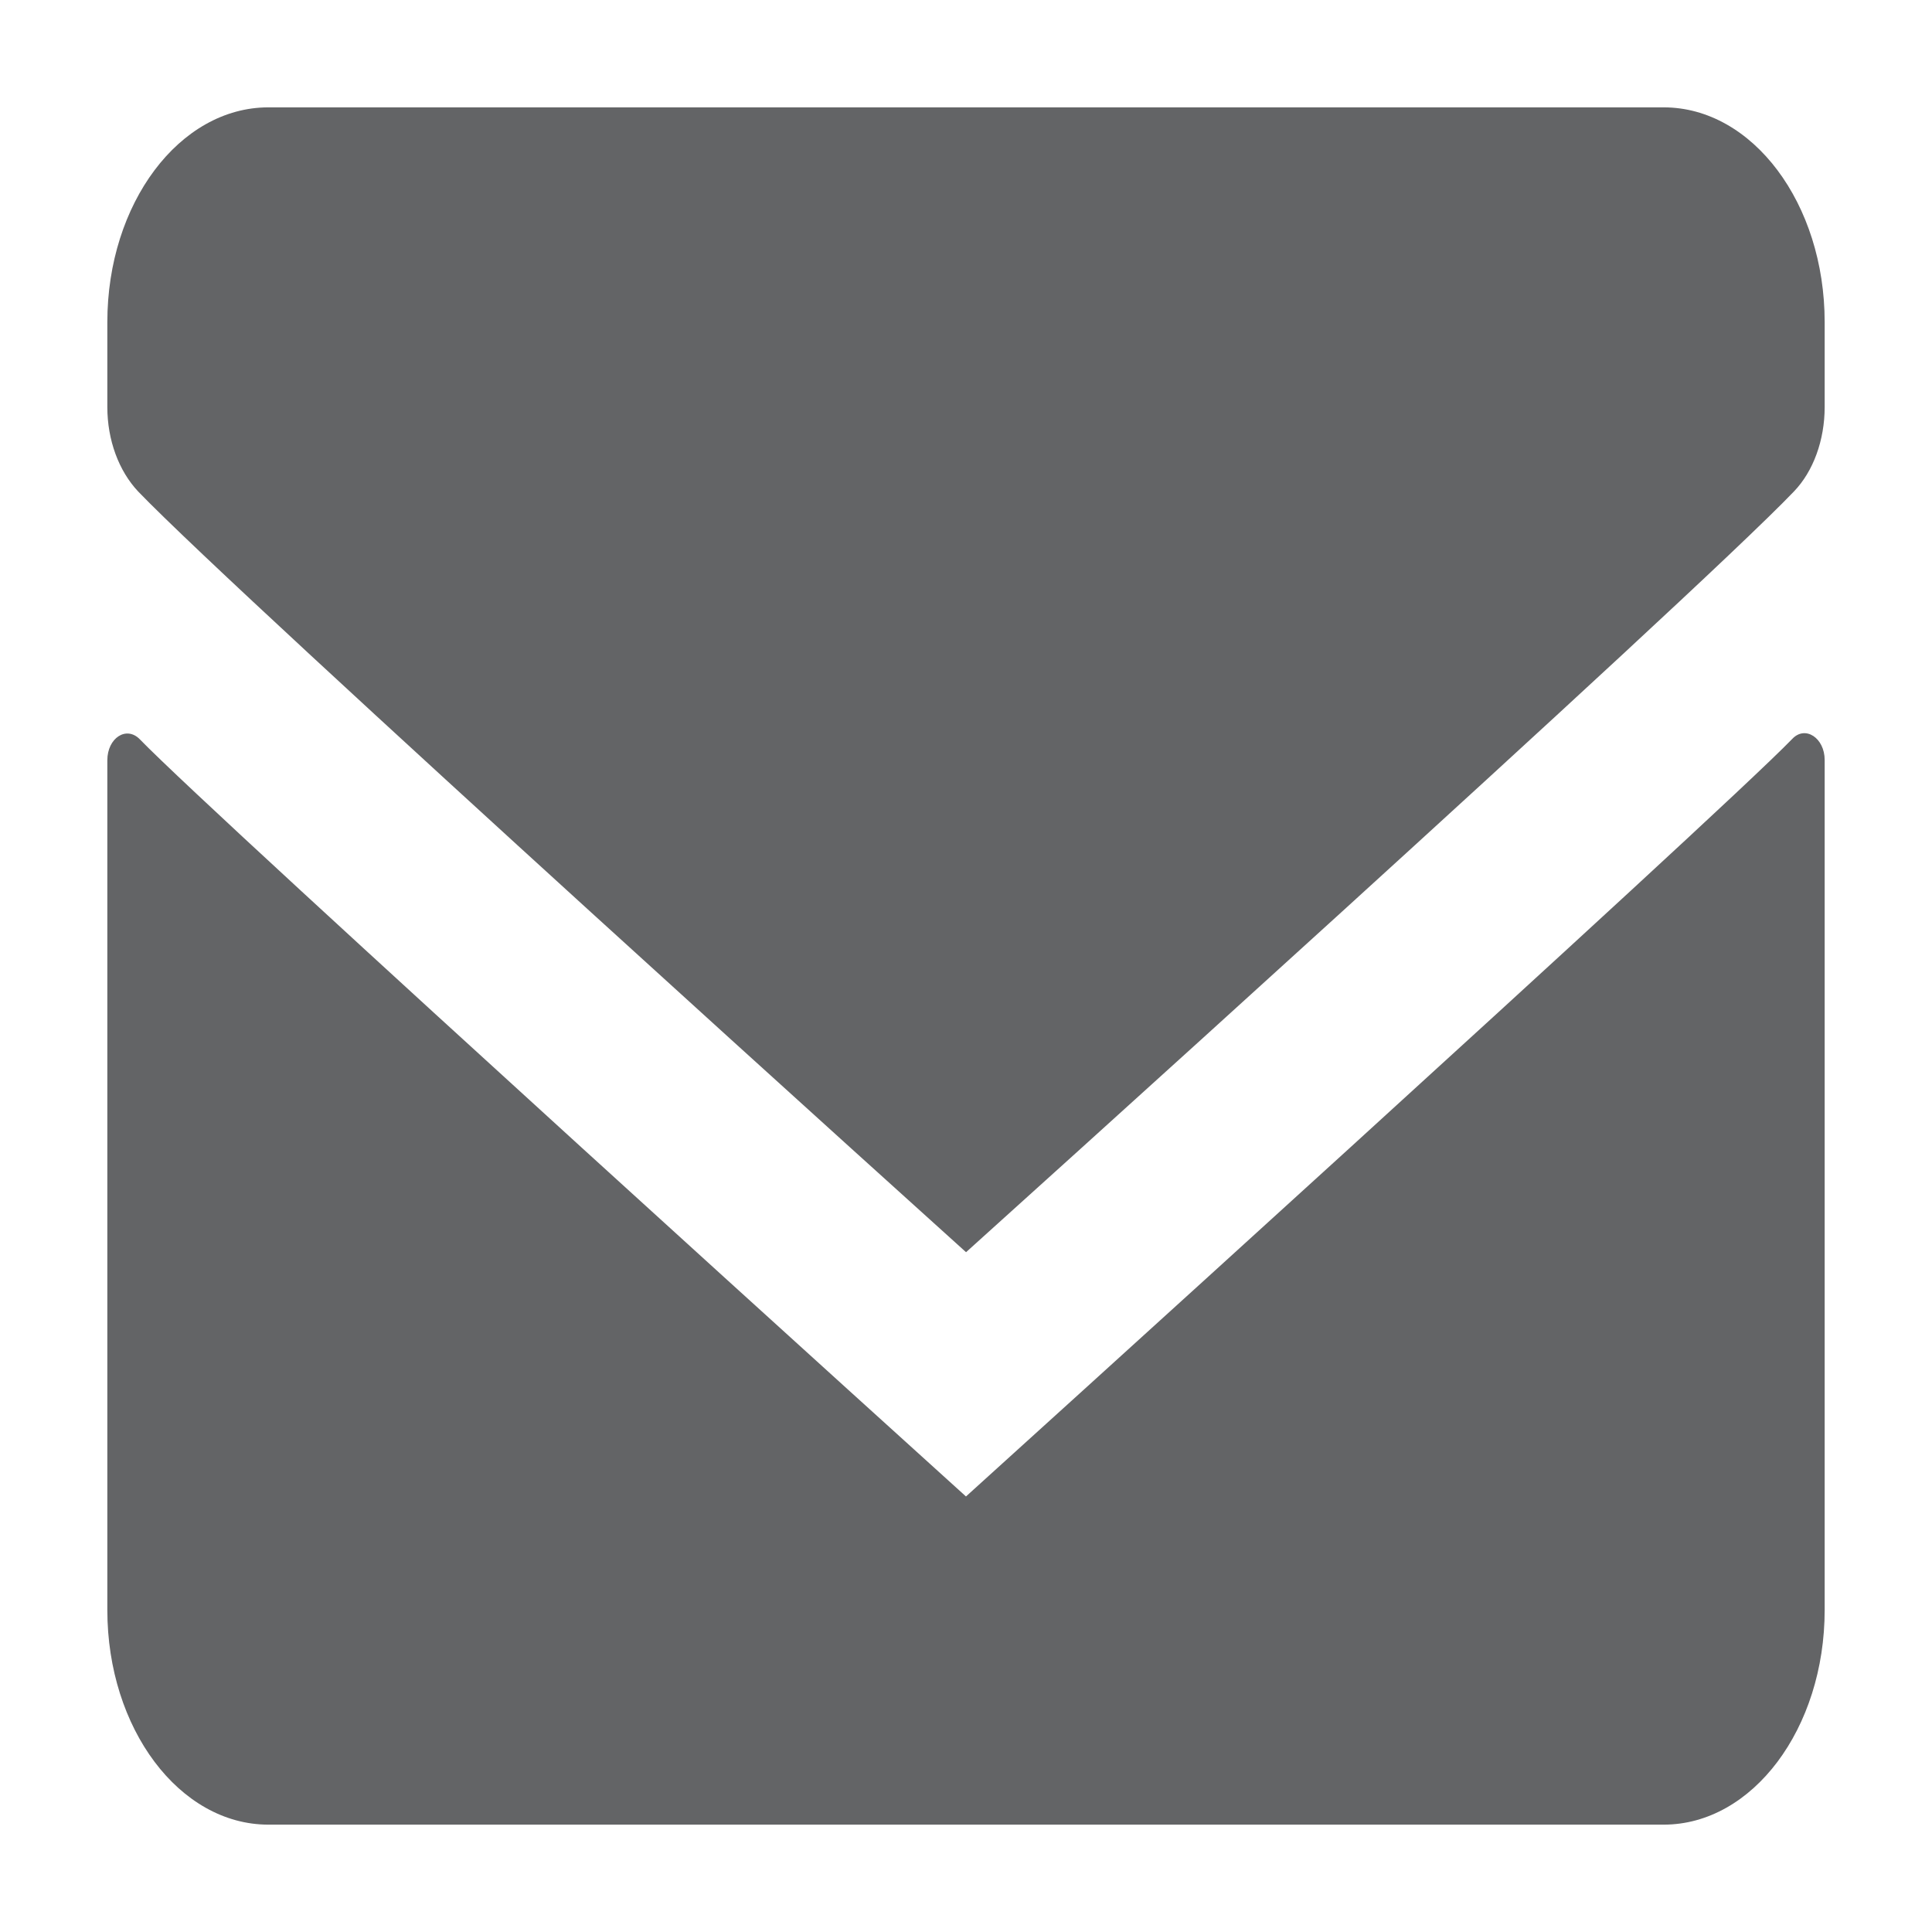
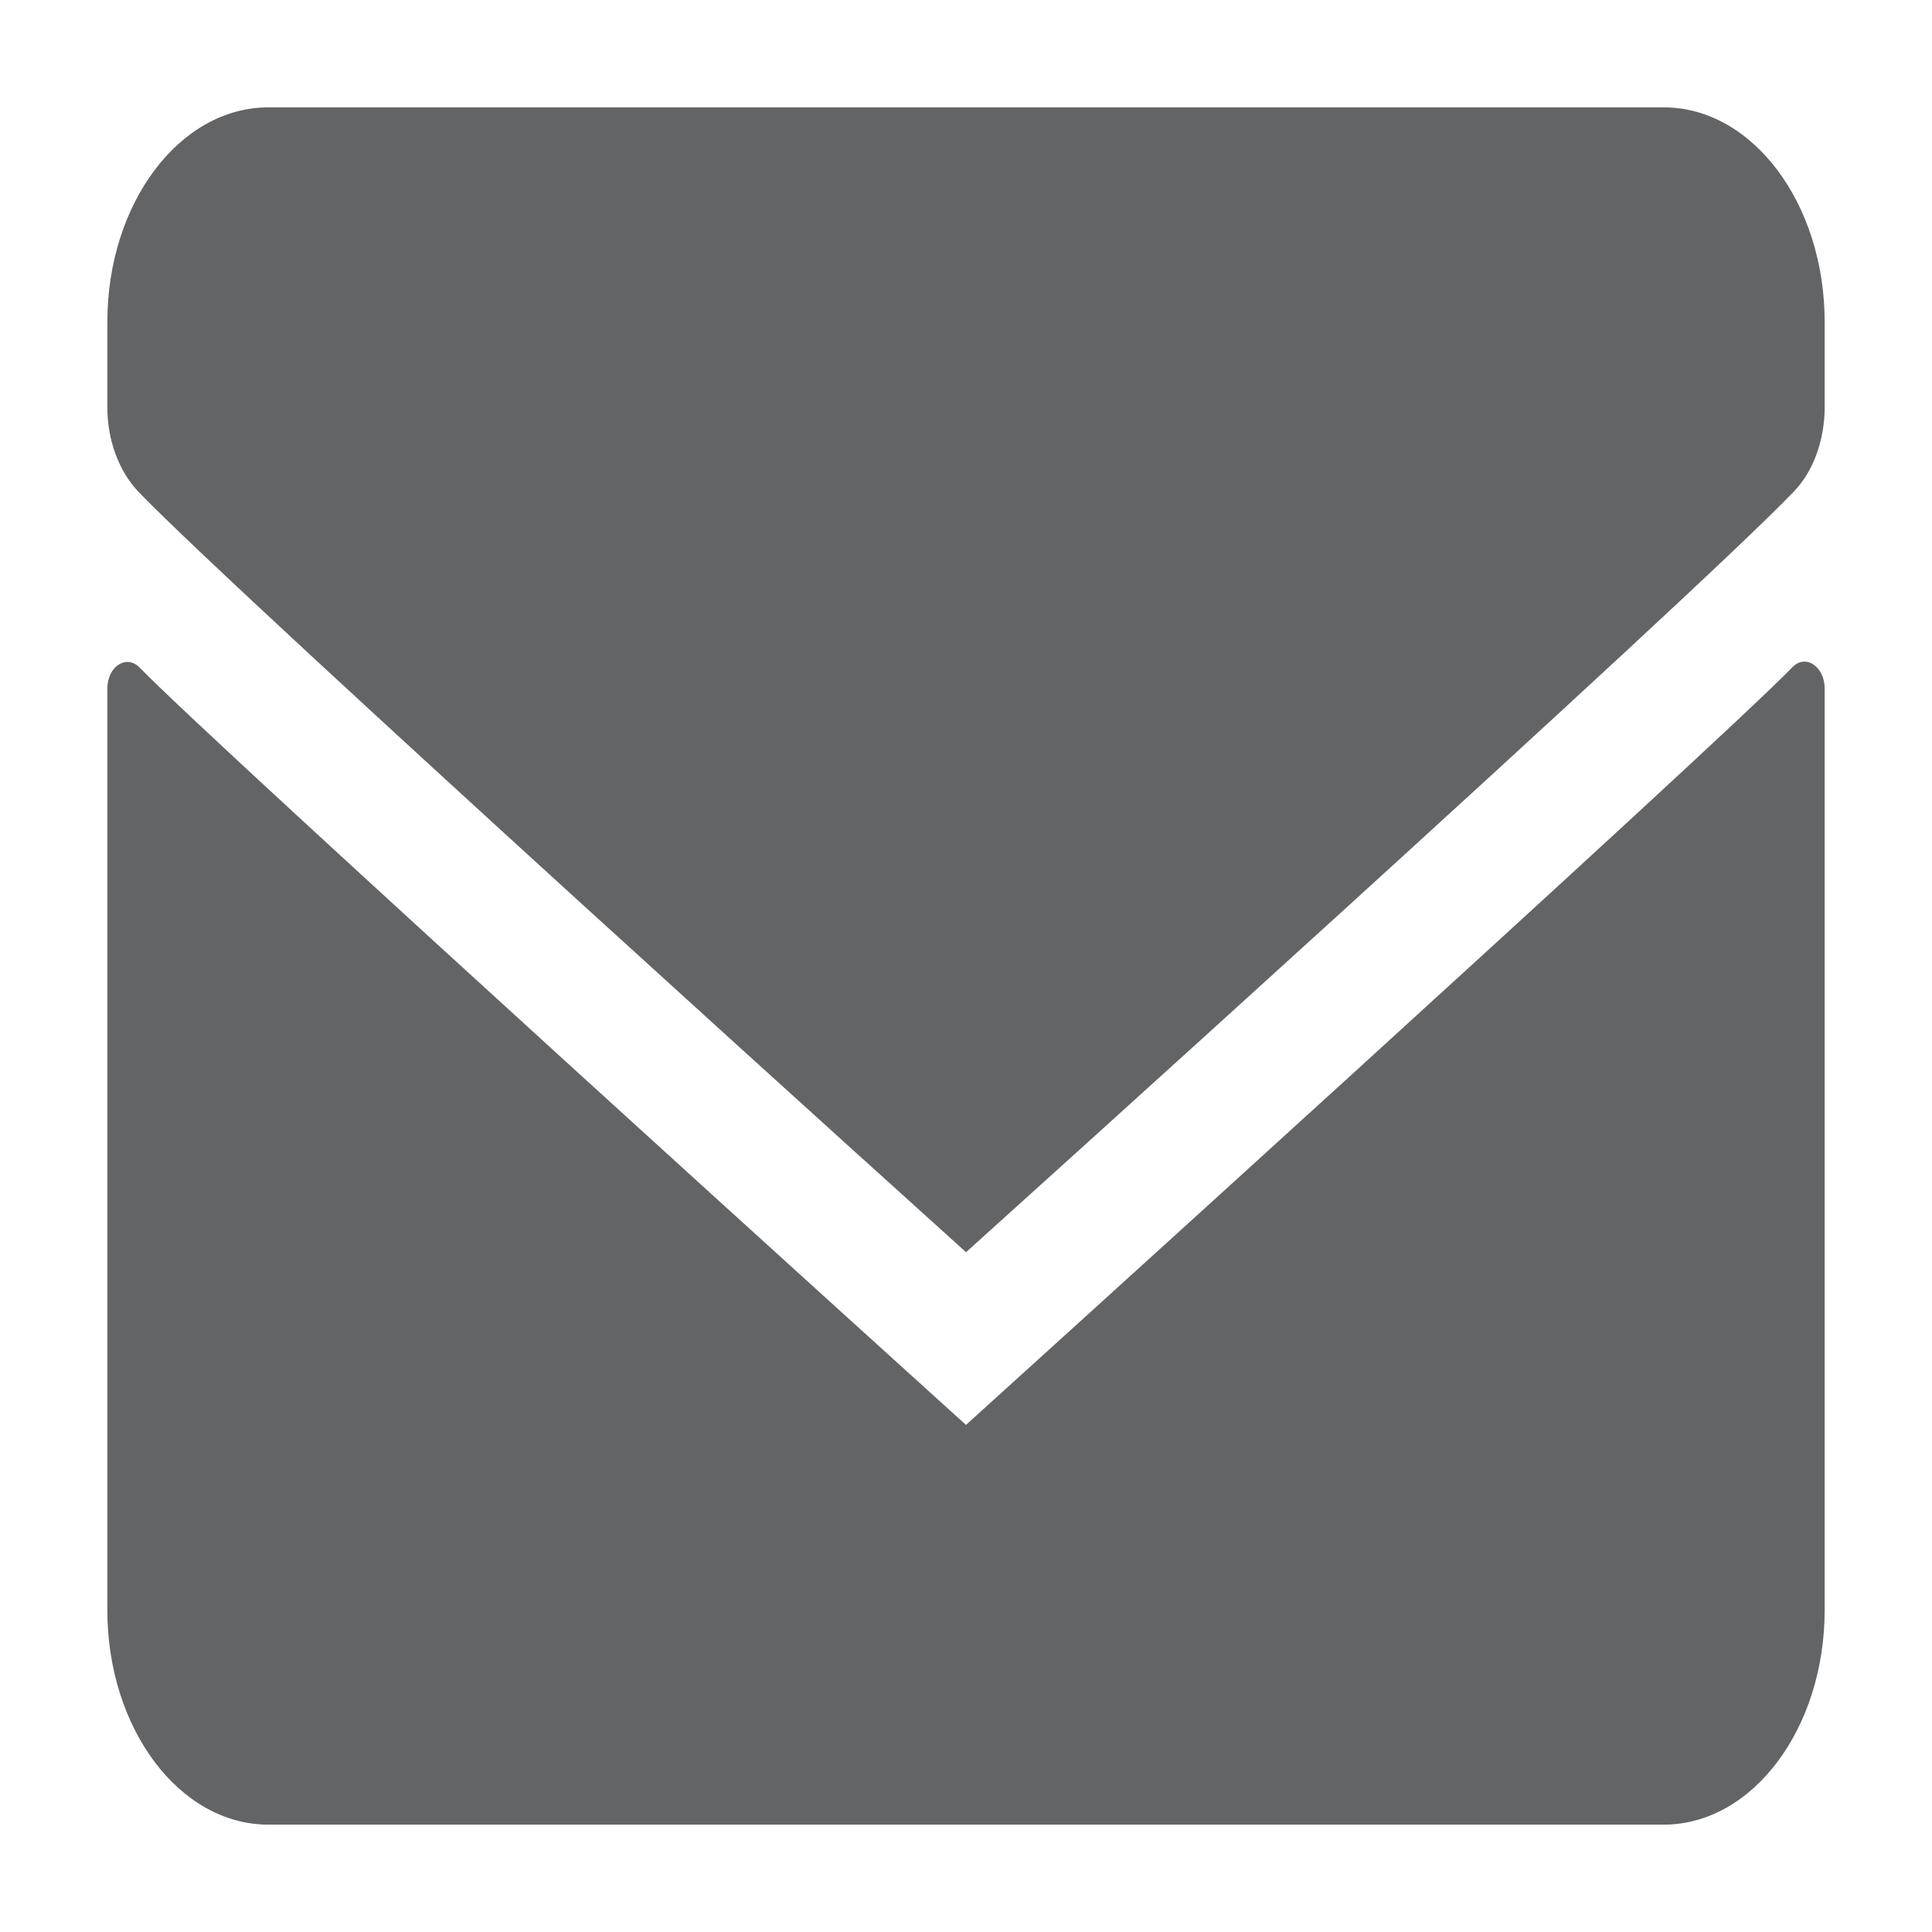
- <svg xmlns="http://www.w3.org/2000/svg" version="1.1" id="Lines:_1-stroke" x="0px" y="0px" width="81px" height="81px" viewBox="13.5 0 81 81" enable-background="new 13.5 0 81 81" xml:space="preserve">
-   <path fill="#636466" stroke="none" stroke-linecap="round" stroke-linejoin="round" stroke-miterlimit="10" d="M88.64,30.98  c0.547-0.583,1.36-0.037,1.36,0.88v35.641c0,4.968-3.024,8.998-6.751,8.998H24.753c-3.73,0-6.753-4.03-6.753-8.998V31.876  c0-0.938,0.8-1.458,1.363-0.88c3.153,3.265,34.636,31.744,34.636,31.744S85.484,34.245,88.64,30.98z M54.002,52.499  c0,0,30.403-27.388,34.708-31.892c0.812-0.843,1.29-2.15,1.29-3.541v-3.562c0-4.973-3.024-9.003-6.751-9.003H24.753  c-3.73,0-6.753,4.031-6.753,9.003v3.562c0,1.385,0.48,2.677,1.293,3.541C23.597,25.086,54.002,52.499,54.002,52.499z" />
+ <svg xmlns="http://www.w3.org/2000/svg" version="1.1" id="Lines:_1-stroke" x="0px" y="0px" width="81px" height="81px" viewBox="0 0 81 81" enable-background="new 0 0 81 81" xml:space="preserve">
+   <path fill="#636466" stroke="none" stroke-linecap="round" stroke-linejoin="round" stroke-miterlimit="10" d="M75.141,27.98  c0.547-0.583,1.359-0.037,1.359,0.88v38.641c0,4.968-3.023,8.998-6.751,8.998H11.253c-3.73,0-6.753-4.03-6.753-8.998V28.876  c0-0.938,0.8-1.458,1.363-0.88C9.016,31.261,40.499,59.74,40.499,59.74S71.984,31.245,75.141,27.98z M40.502,52.499  c0,0,30.402-27.388,34.708-31.892c0.812-0.843,1.29-2.15,1.29-3.541v-3.562c0-4.973-3.023-9.003-6.751-9.003H11.253  c-3.73,0-6.753,4.031-6.753,9.003v3.562c0,1.385,0.48,2.677,1.293,3.541C10.097,25.086,40.502,52.499,40.502,52.499z" />
</svg>
